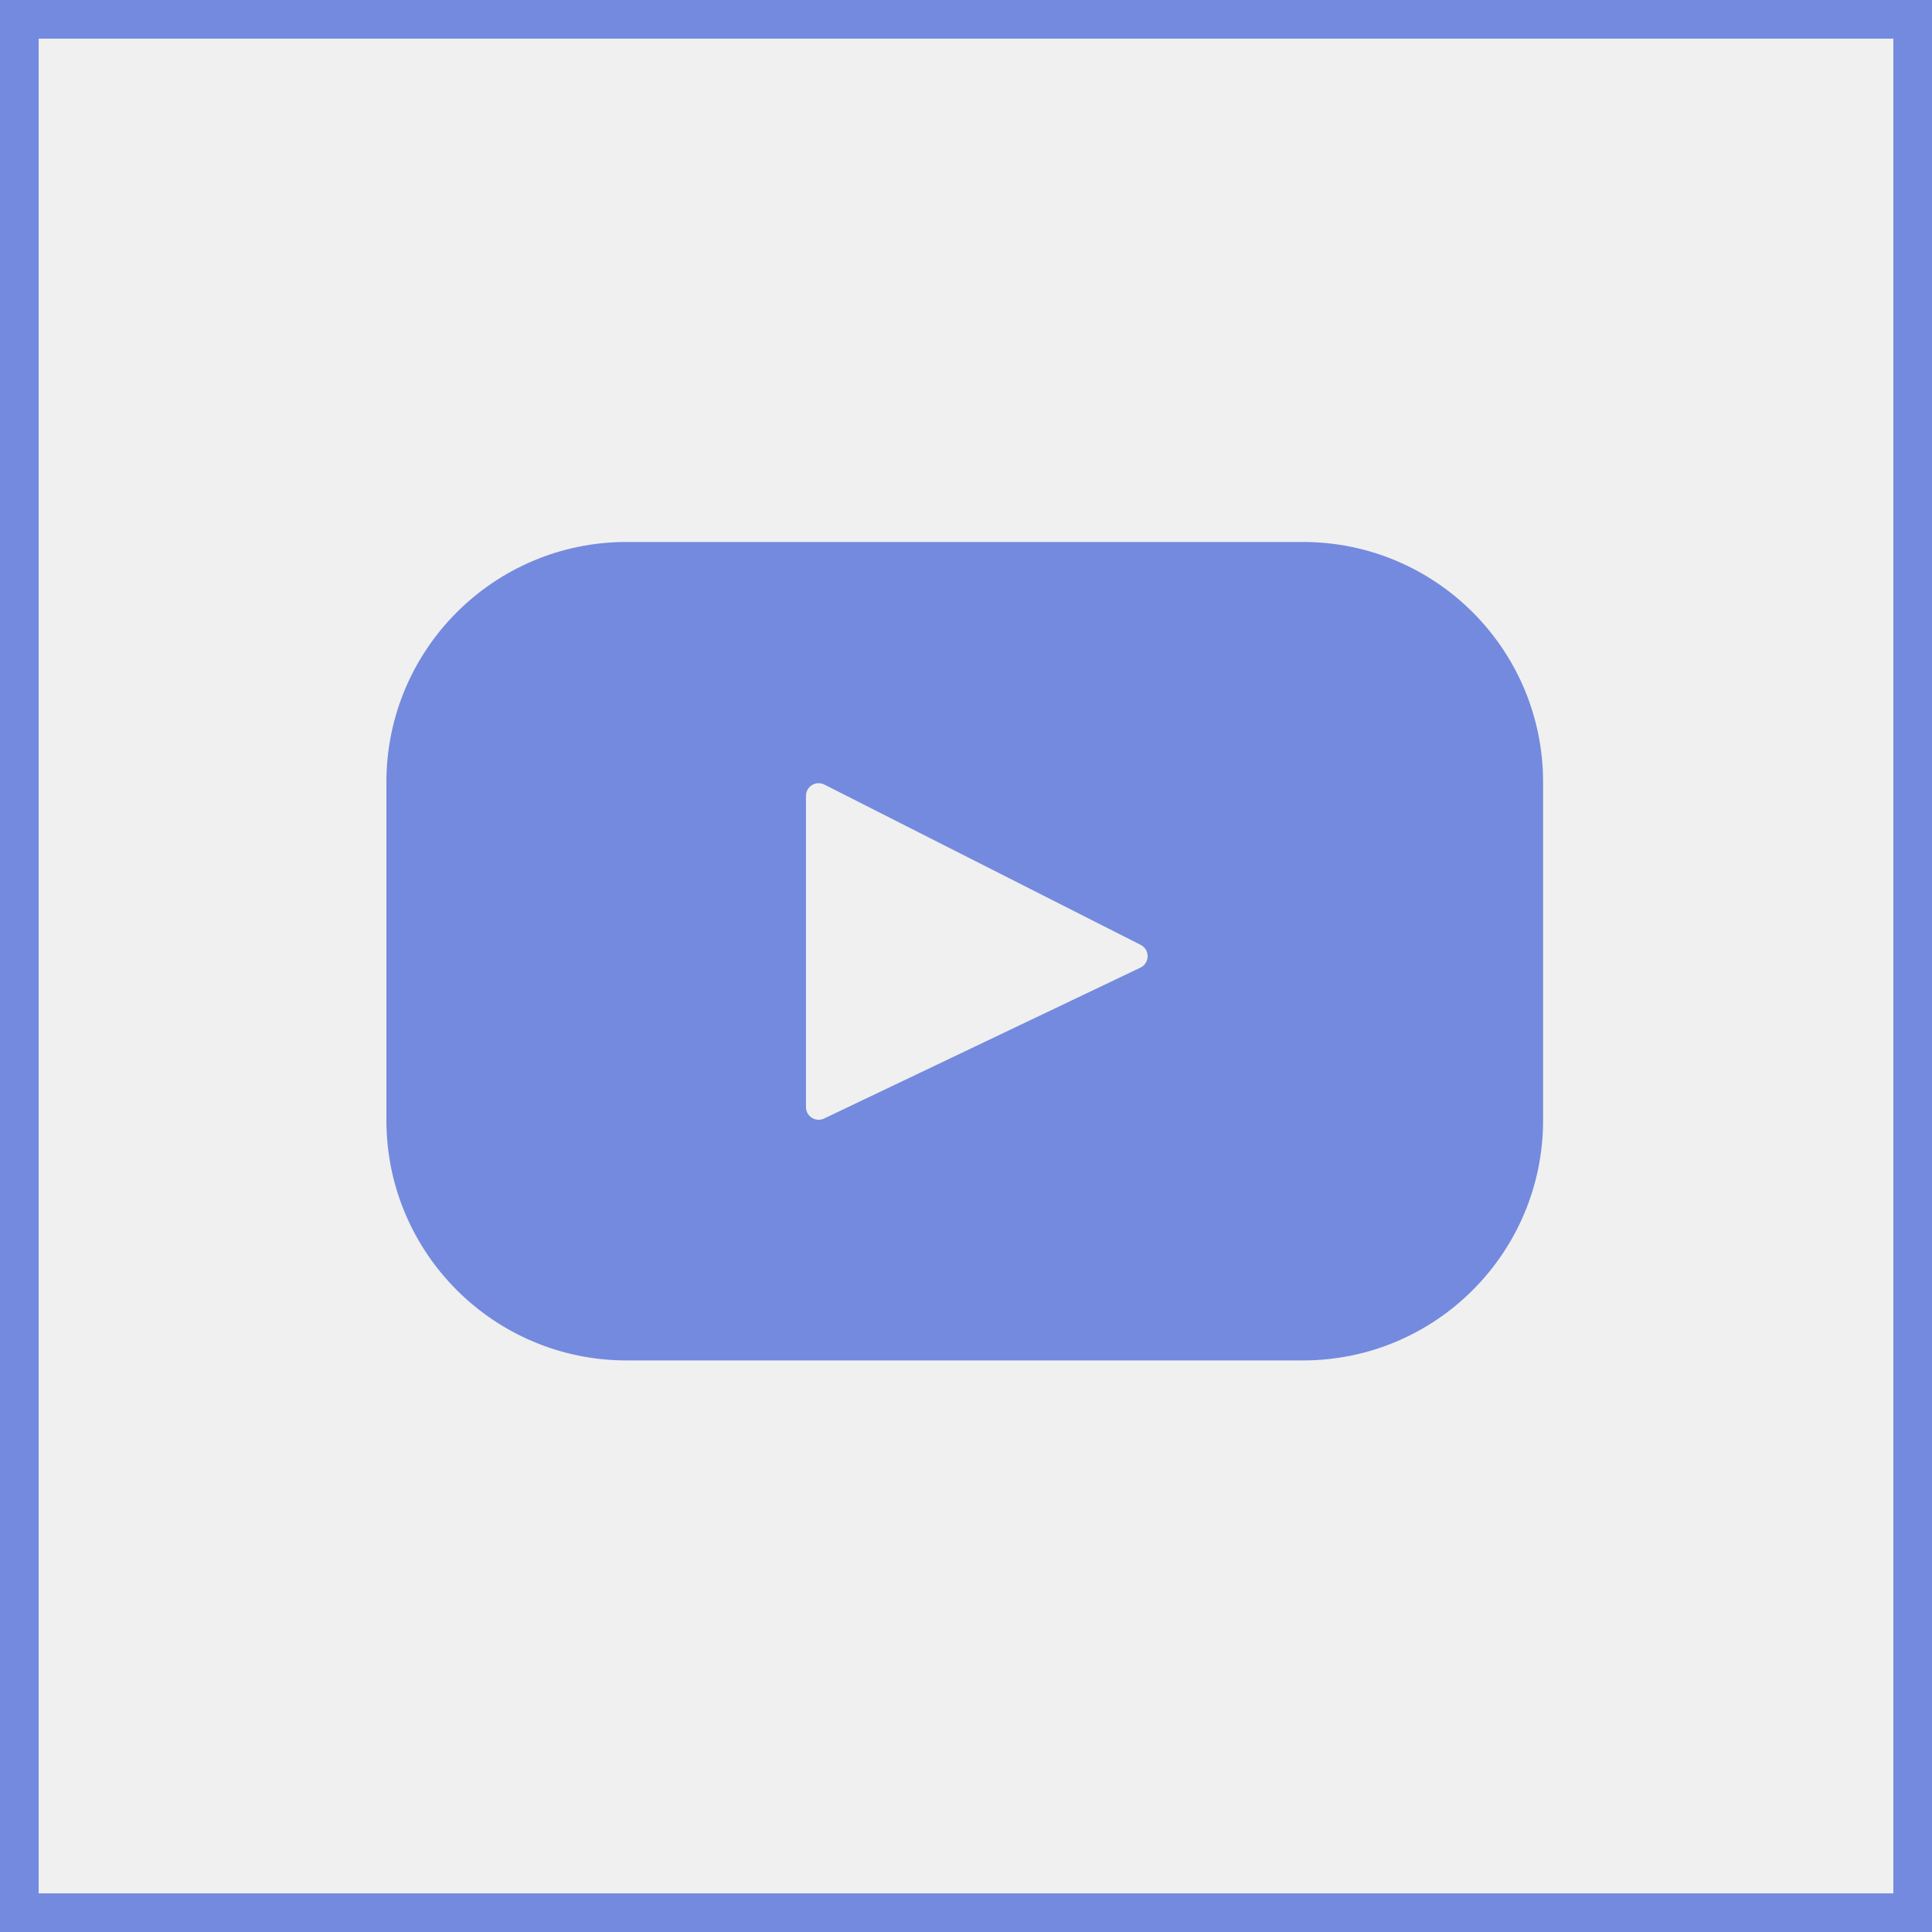
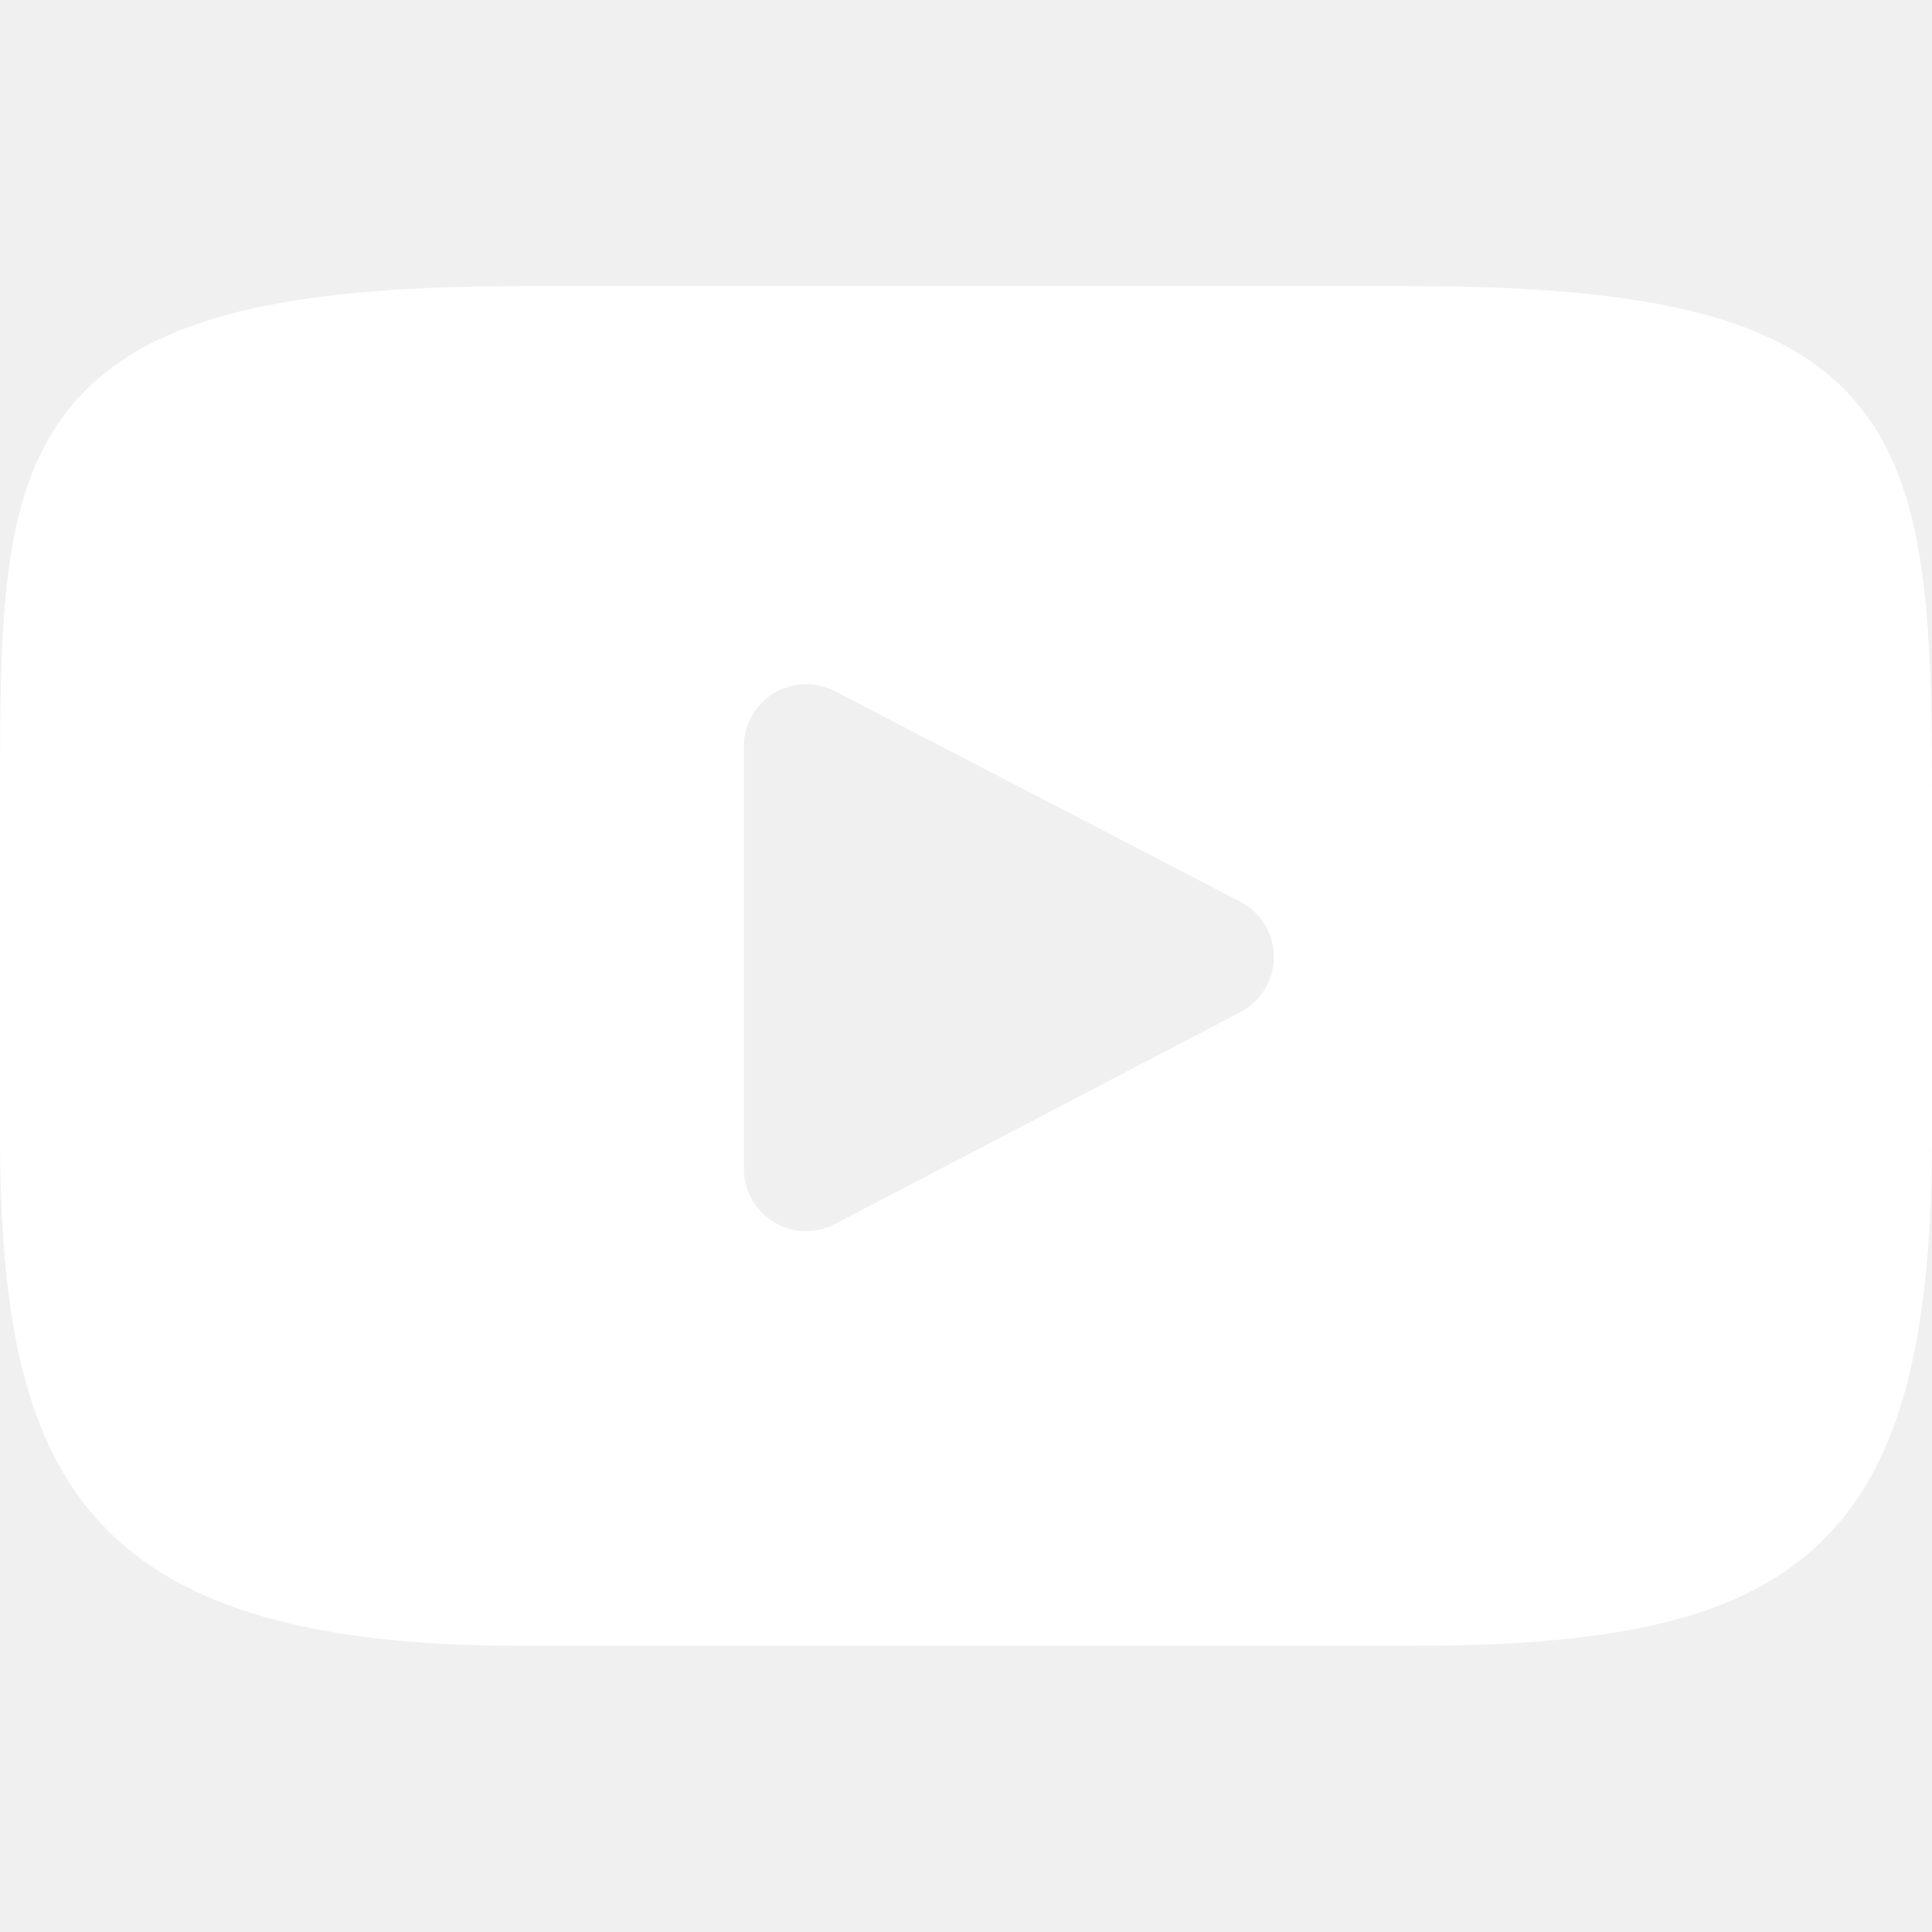
- <svg xmlns="http://www.w3.org/2000/svg" width="50px" height="50px" viewBox="0 0 50 50" version="1.1">
-   <defs />
-   <g id="Page-1" stroke="none" stroke-width="1" fill="none" fill-rule="evenodd" opacity="0.8">
-     <g id="iPhone-8_08" transform="translate(-199, -3520)">
-       <g id="Group-11" transform="translate(59, 3520)">
-         <g id="youtube" transform="translate(140, 0)">
-           <rect id="Rectangle-2" stroke="#5471D9" x="0.5" y="0.5" width="49" height="49" />
-           <g id="youtube-2" transform="translate(10, 14)" fill="#5471D9" fill-rule="nonzero">
-             <path d="M23.718,0.026 L6.217,0.026 C2.784,0.026 0,2.809 0,6.243 L0,14.991 C0,18.425 2.784,21.208 6.217,21.208 L23.718,21.208 C27.152,21.208 29.935,18.425 29.935,14.991 L29.935,6.243 C29.935,2.809 27.152,0.026 23.718,0.026 Z M19.513,11.043 L11.328,14.947 C11.11,15.051 10.858,14.892 10.858,14.65 L10.858,6.598 C10.858,6.353 11.116,6.194 11.335,6.305 L19.52,10.453 C19.764,10.576 19.76,10.925 19.513,11.043 Z" id="Shape" />
-           </g>
-         </g>
-       </g>
-     </g>
+ <svg xmlns="http://www.w3.org/2000/svg" version="1.1" fill="#fff" x="0px" y="0px" viewBox="0 0 310 310" style="enable-background:new 0 0 310 310;" xml:space="preserve">
+   <g>
+     <path d="M297.917,64.645c-11.19-13.302-31.85-18.728-71.306-18.728H83.386c-40.359,0-61.369,5.776-72.517,19.938   C0,79.663,0,100.008,0,128.166v53.669c0,54.551,12.896,82.248,83.386,82.248h143.226c34.216,0,53.176-4.788,65.442-16.527   C304.633,235.518,310,215.863,310,181.835v-53.669C310,98.471,309.159,78.006,297.917,64.645z M199.021,162.41l-65.038,33.991   c-1.454,0.76-3.044,1.137-4.632,1.137c-1.798,0-3.592-0.484-5.181-1.446c-2.992-1.813-4.819-5.056-4.819-8.554v-67.764   c0-3.492,1.822-6.732,4.808-8.546c2.987-1.814,6.702-1.938,9.801-0.328l65.038,33.772c3.309,1.718,5.387,5.134,5.392,8.861   C204.394,157.263,202.325,160.684,199.021,162.41z" />
  </g>
</svg>
